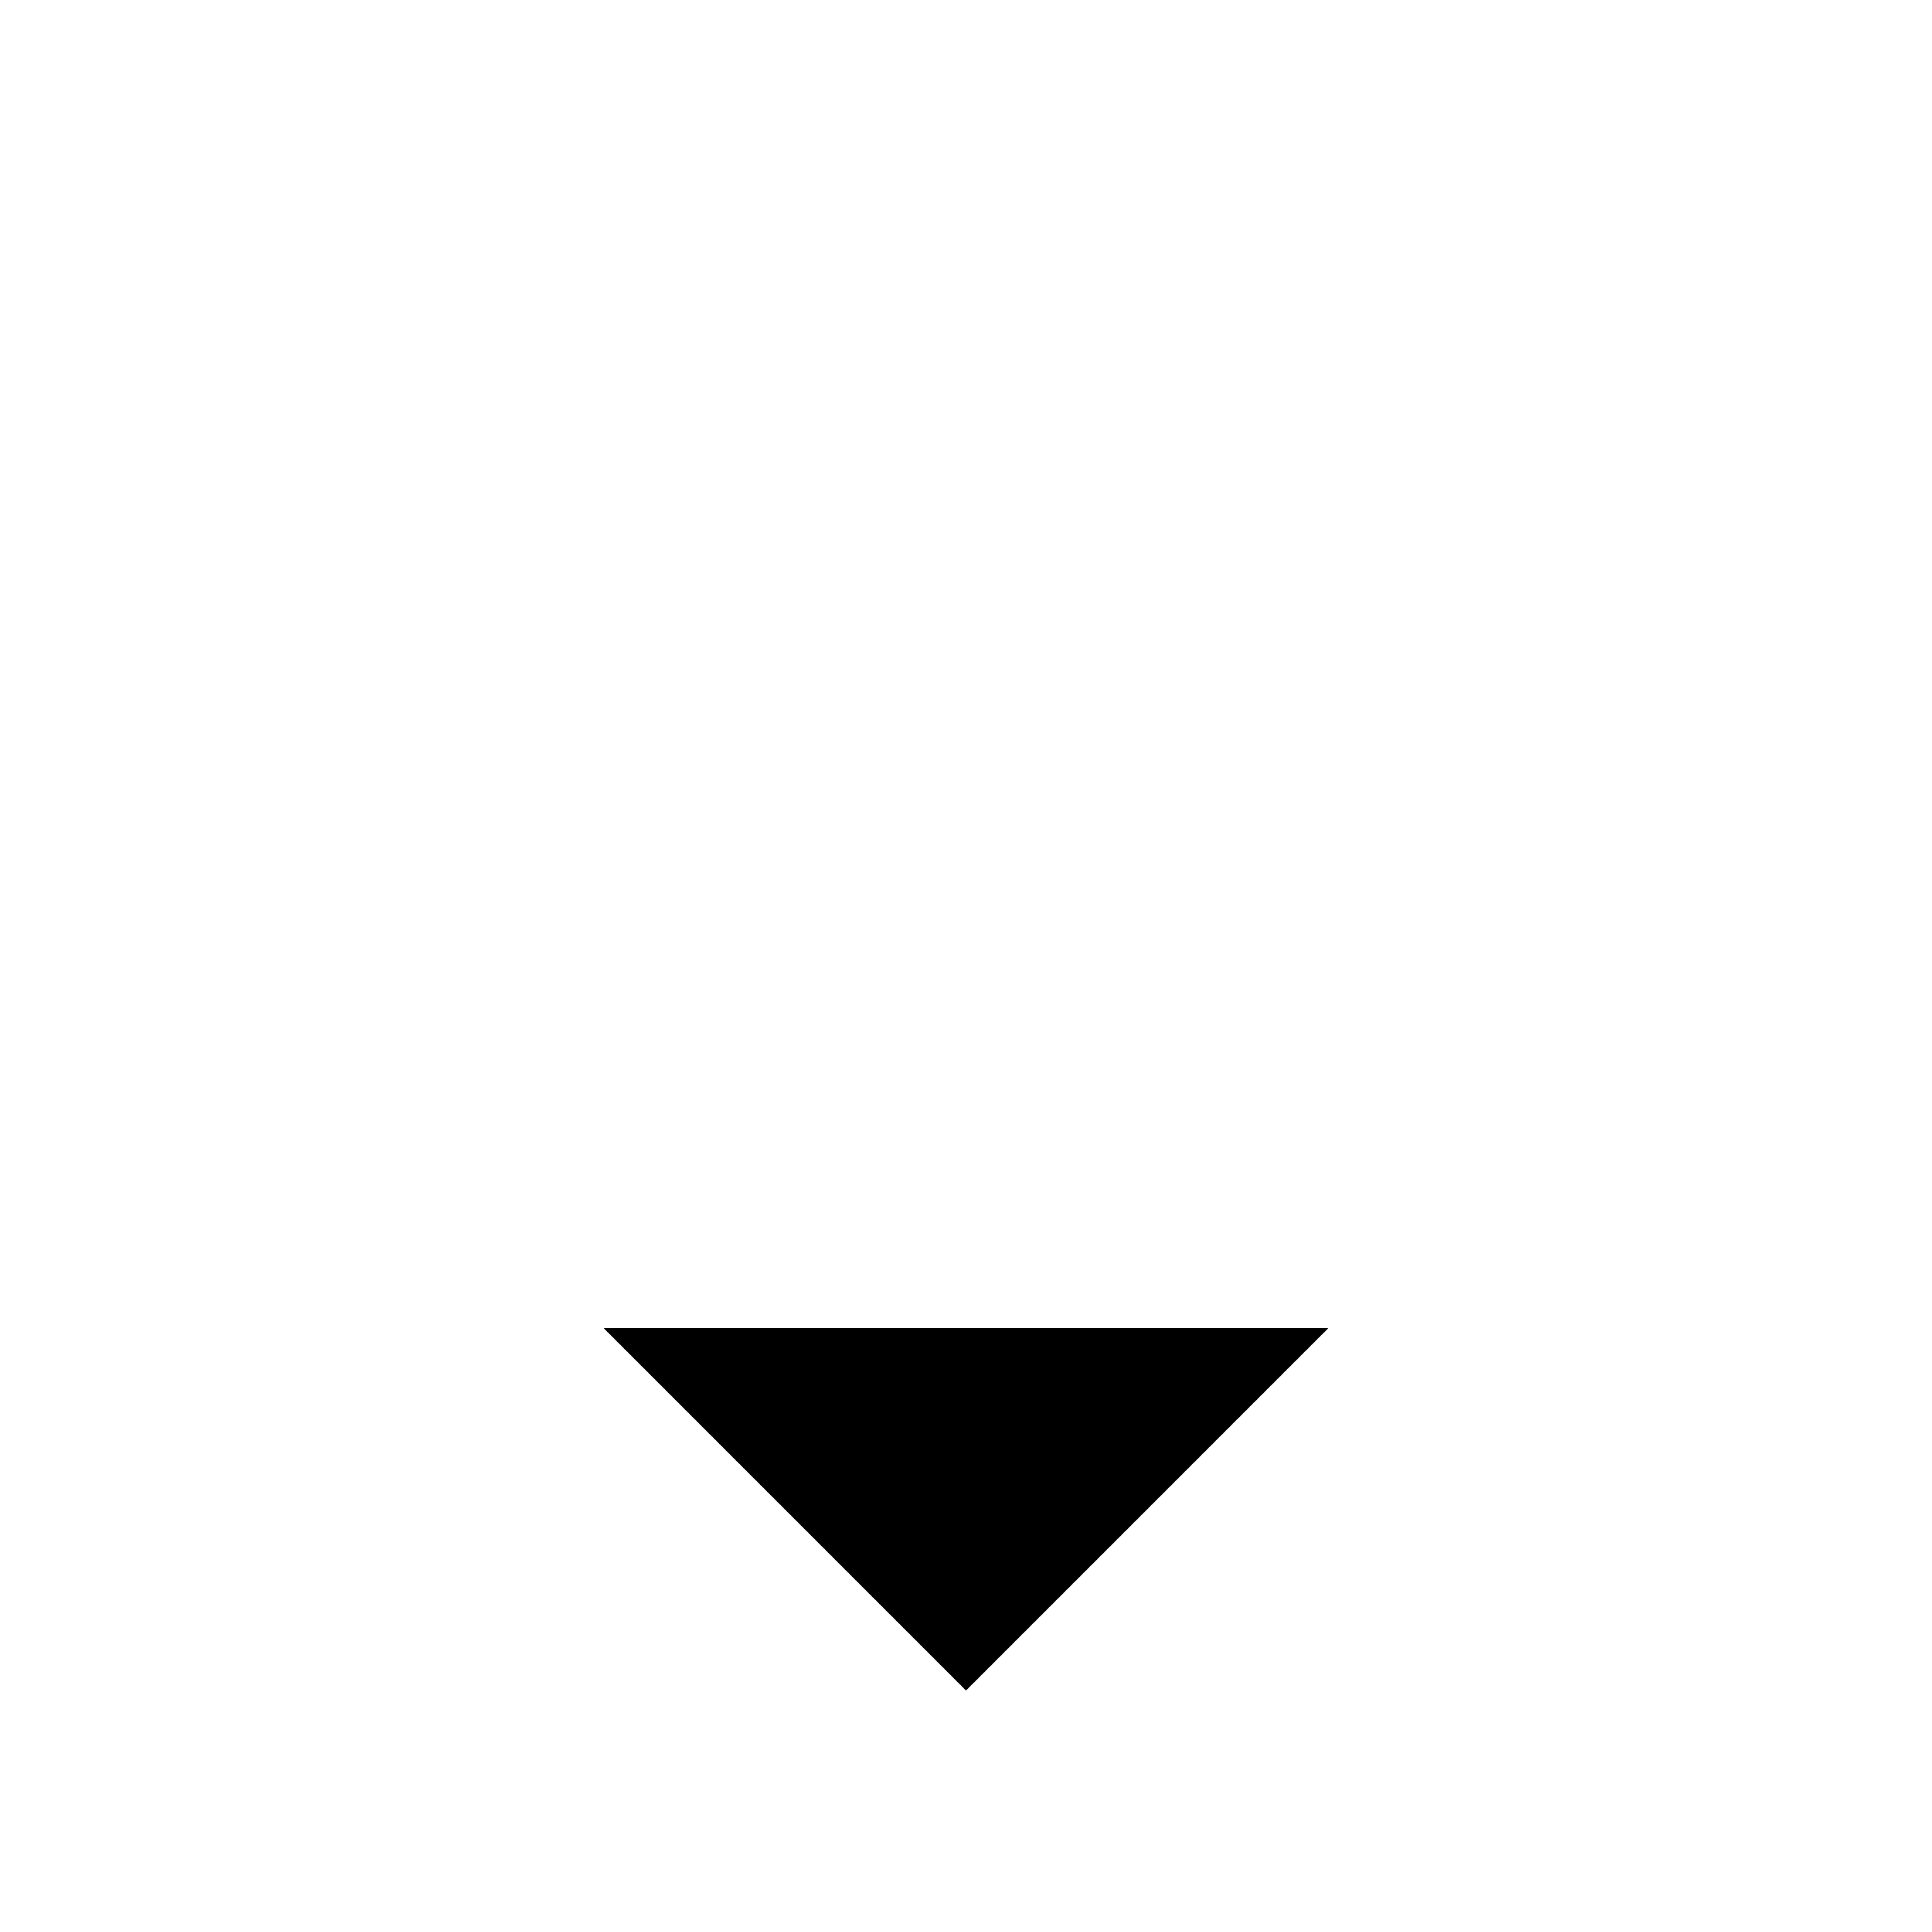
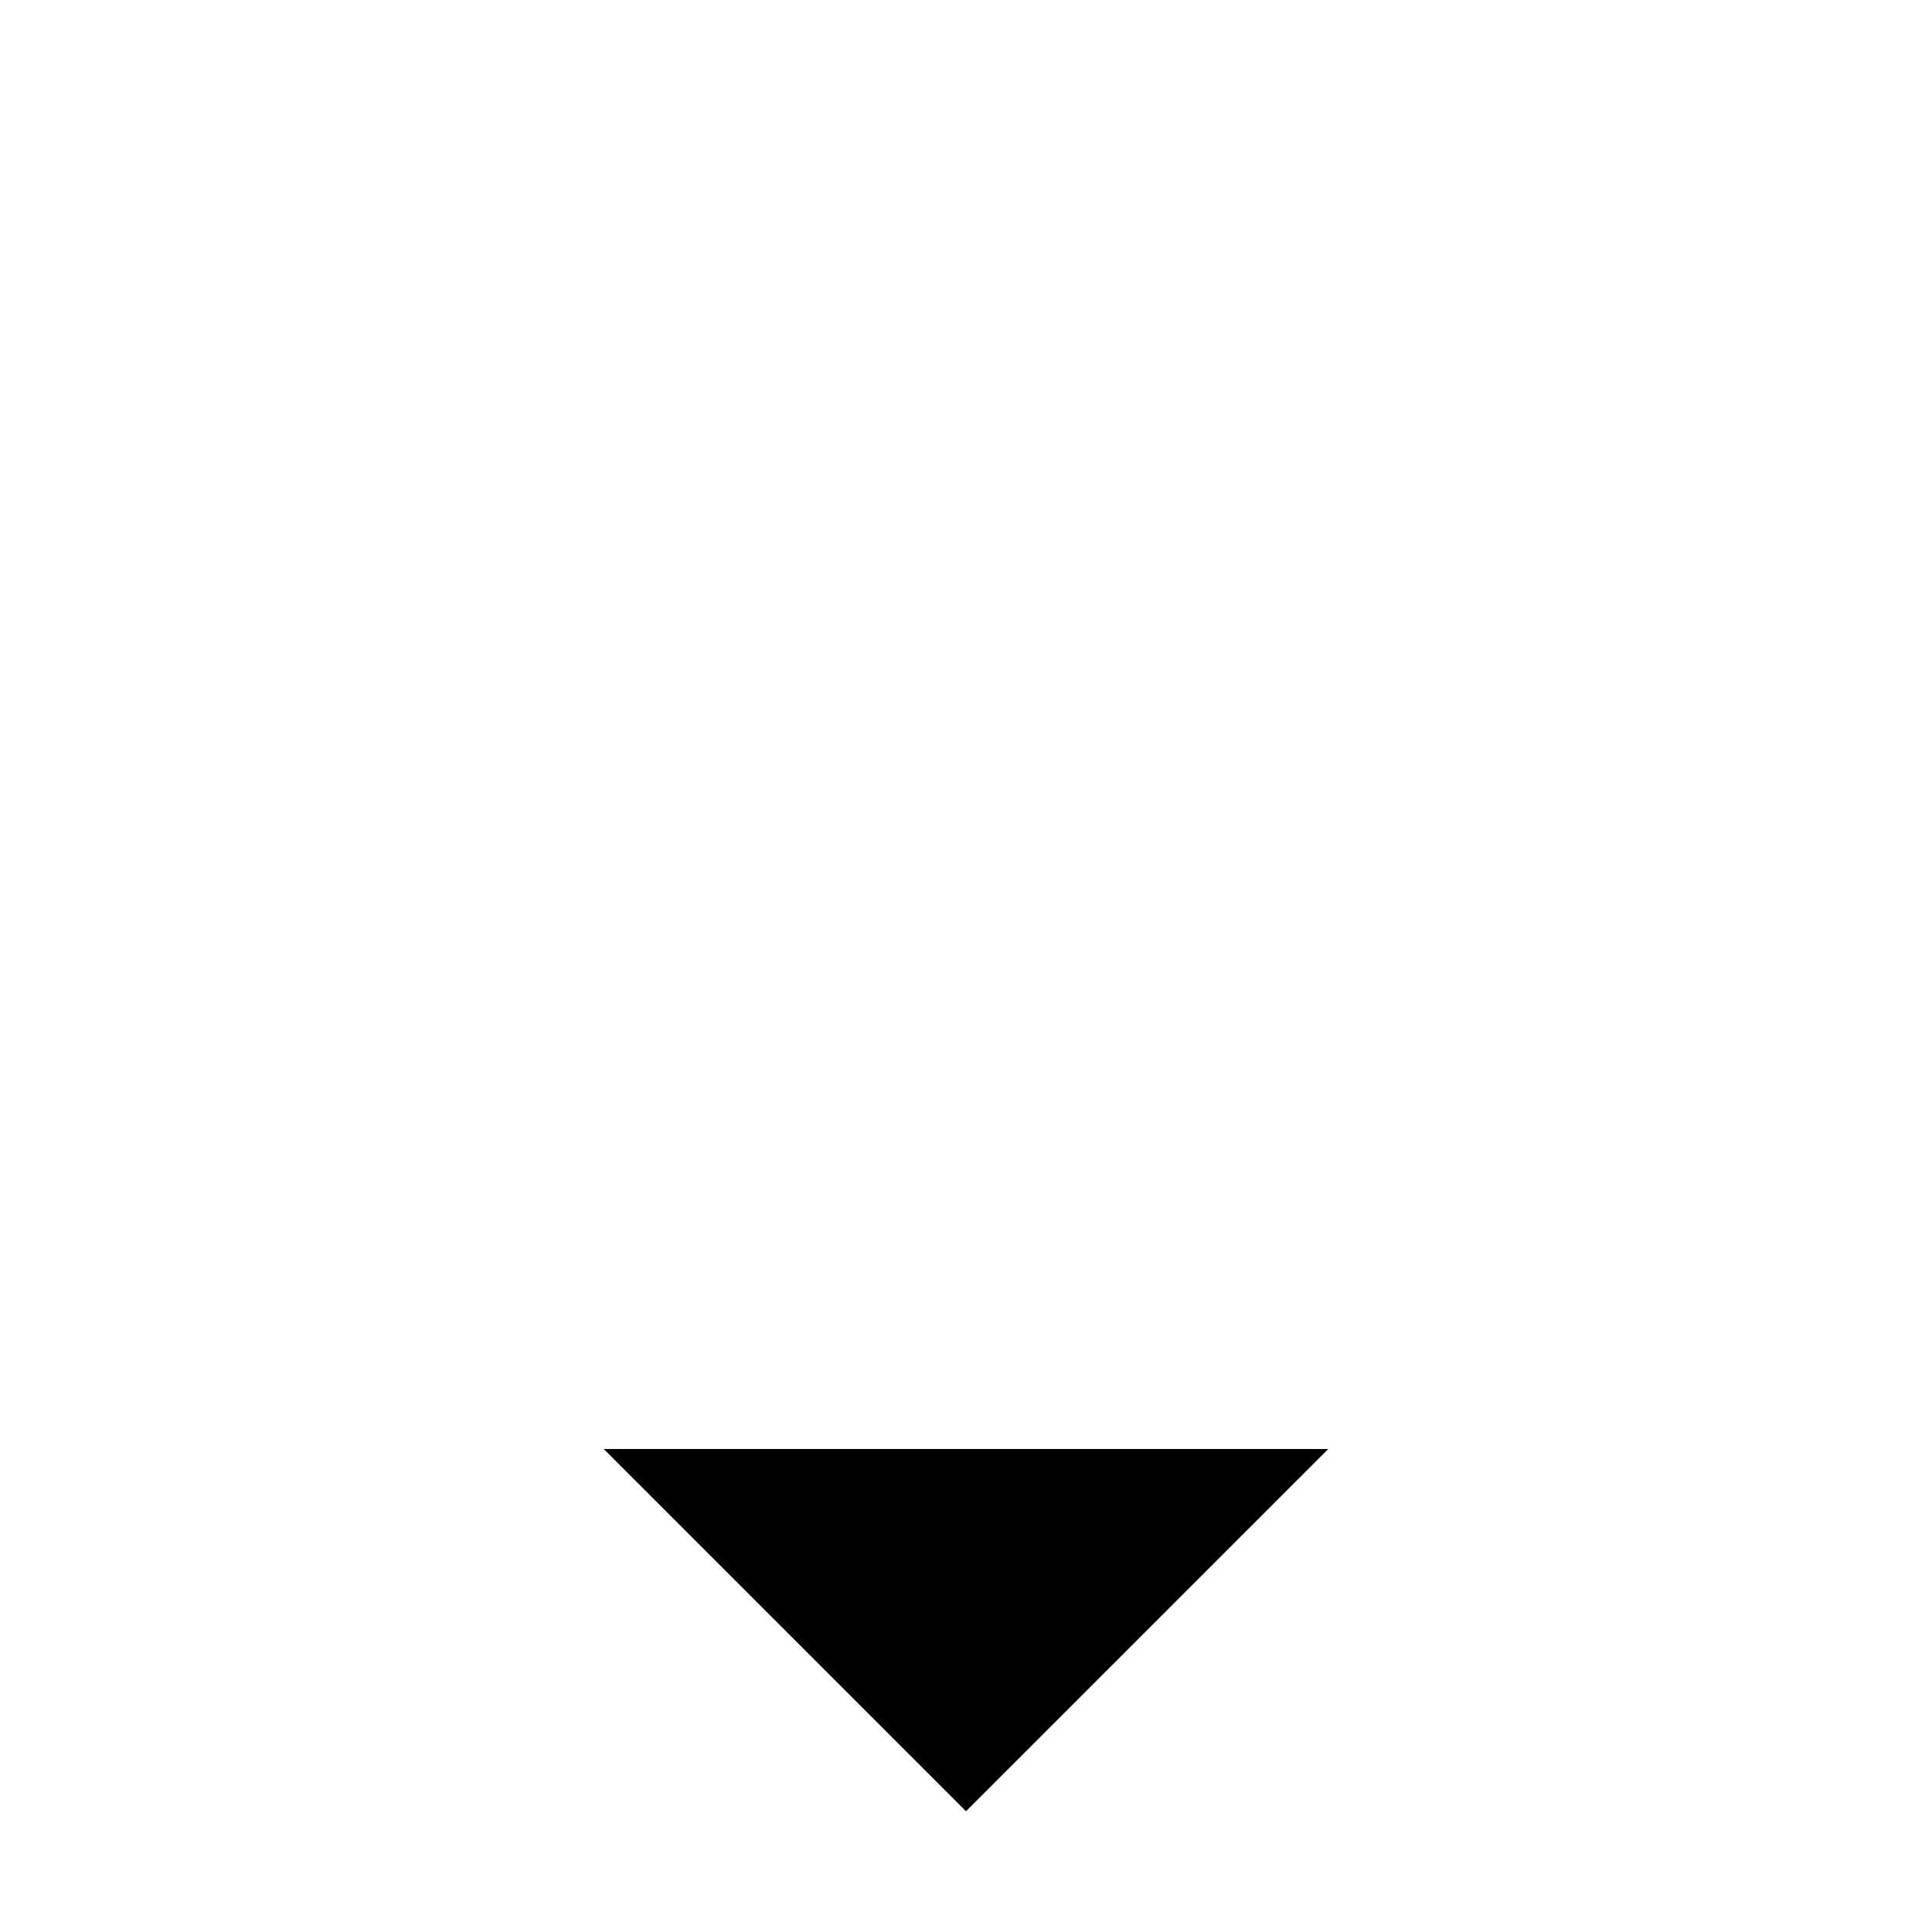
<svg xmlns="http://www.w3.org/2000/svg" version="1.1" id="icon" x="0px" y="0px" width="32px" height="32px" viewBox="0 0 32 32" style="enable-background:new 0 0 32 32;" xml:space="preserve">
  <style type="text/css">
	.st0{display:none;}
	.st1{fill:none;}
</style>
  <polygon class="st0" points="24,22 16,30 8,22 " />
-   <polygon points="22,22 16,28 10,22 " />
+   <polygon points="22,24 16,30 10,24 " />
  <rect id="_Transparent_Rectangle_" class="st1" width="32" height="32" />
</svg>
